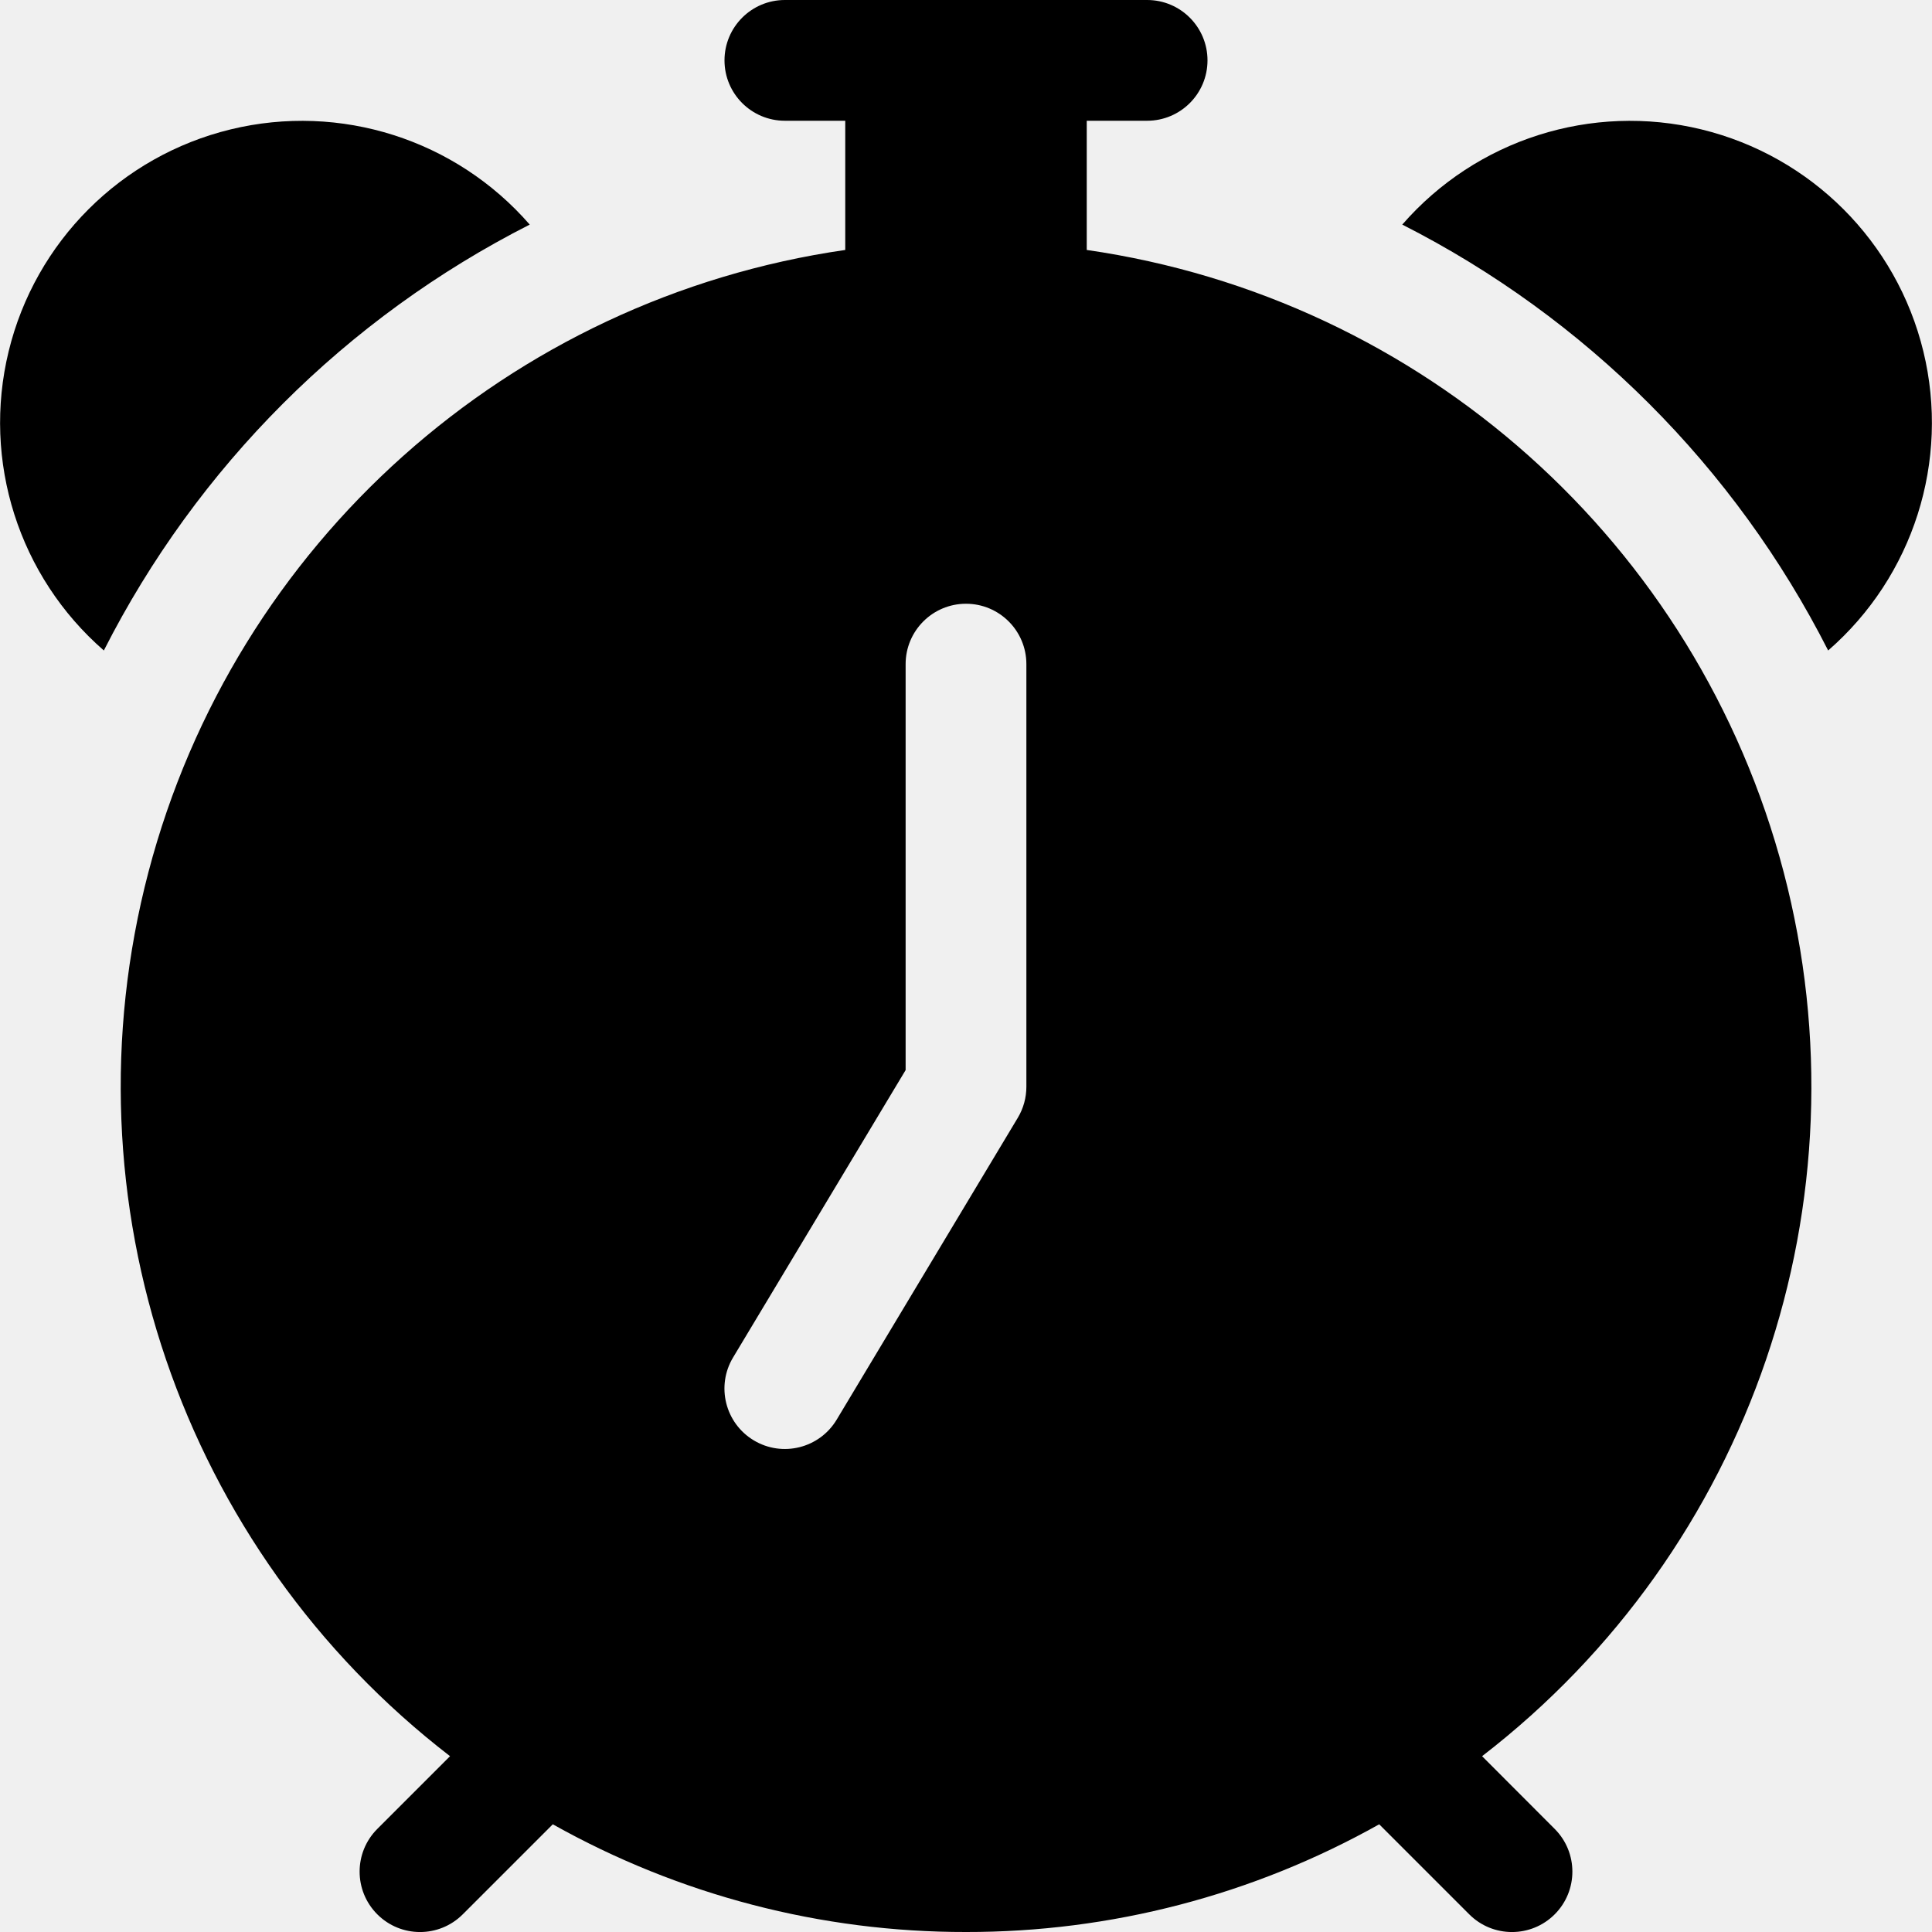
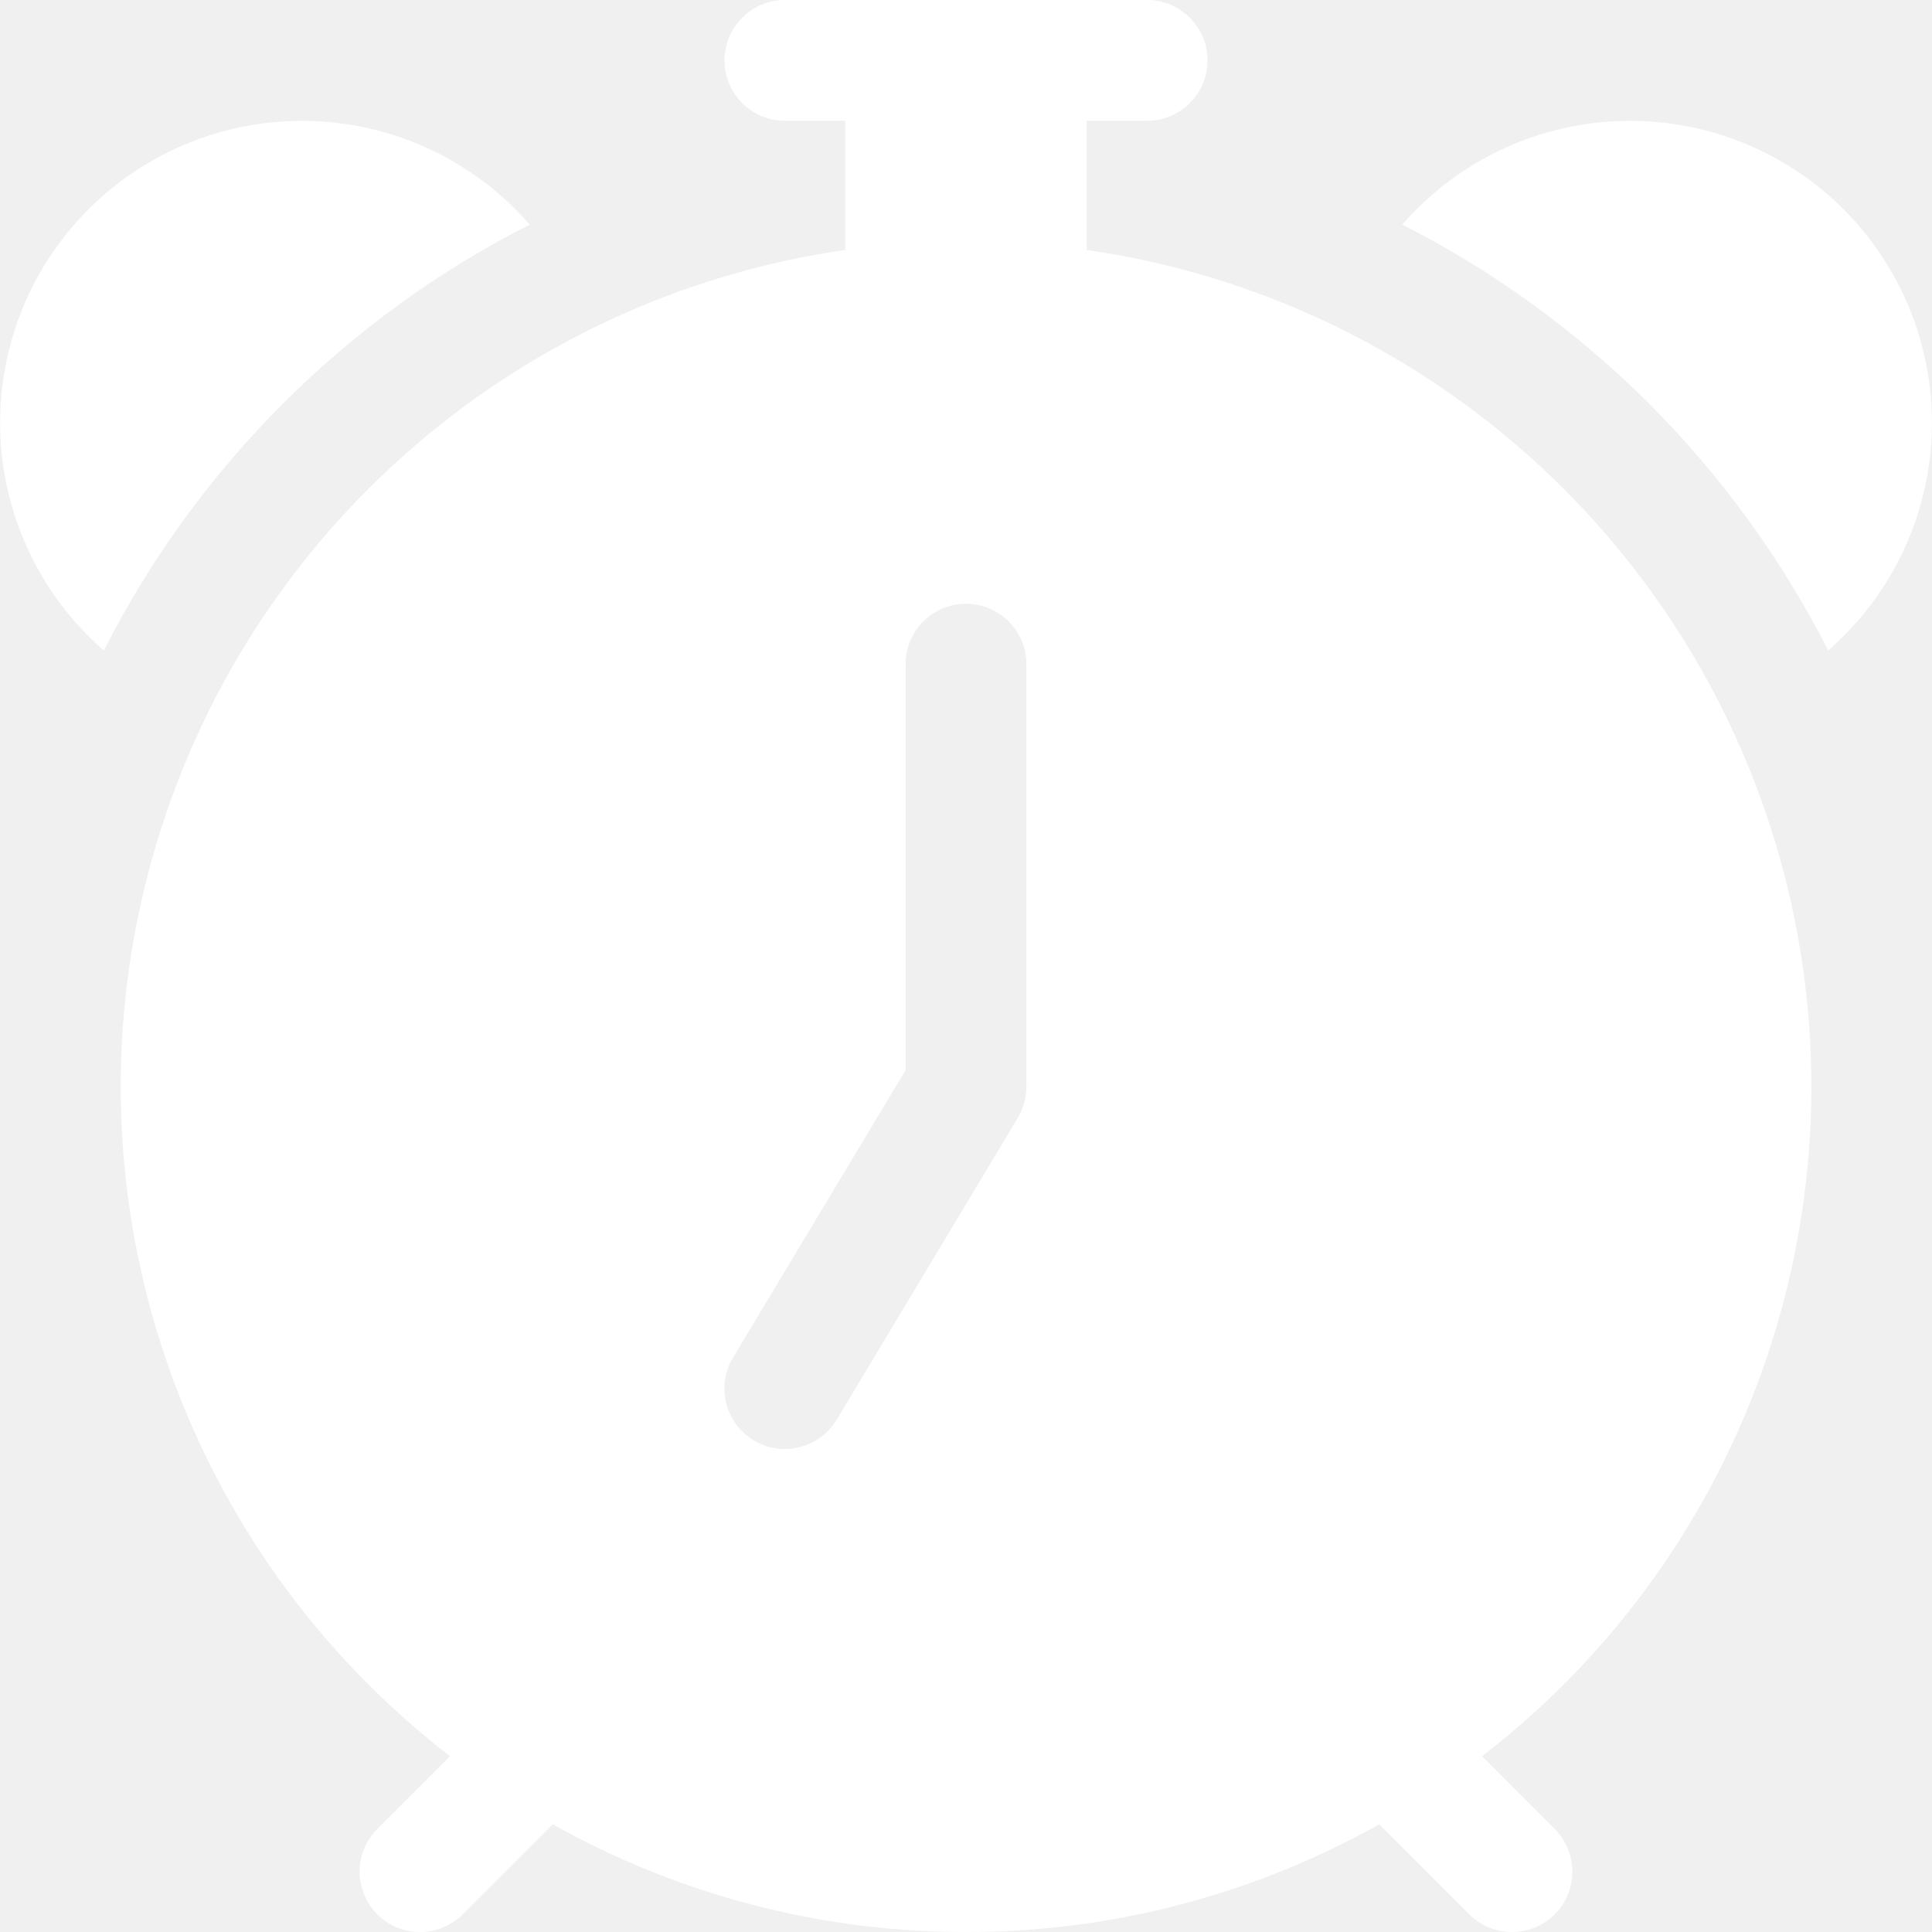
- <svg xmlns="http://www.w3.org/2000/svg" width="16" height="16" fill="currentColor" class="bi bi-alarm-fill" viewBox="0 0 16 16">
+ <svg xmlns="http://www.w3.org/2000/svg" width="16" height="16" fill="white" class="bi bi-alarm-fill" viewBox="0 0 16 16">
  <path d="M6 .5a.5.5 0 0 1 .5-.5h3a.5.5 0 0 1 0 1H9v1.07a7.001 7.001 0 0 1 3.274 12.474l.601.602a.5.5 0 0 1-.707.708l-.746-.746A6.97 6.97 0 0 1 8 16a6.97 6.97 0 0 1-3.422-.892l-.746.746a.5.5 0 0 1-.707-.708l.602-.602A7.001 7.001 0 0 1 7 2.07V1h-.5A.5.5 0 0 1 6 .5zm2.5 5a.5.5 0 0 0-1 0v3.362l-1.429 2.38a.5.5 0 1 0 .858.515l1.5-2.5A.5.5 0 0 0 8.5 9V5.5zM.86 5.387A2.5 2.5 0 1 1 4.387 1.86 8.035 8.035 0 0 0 .86 5.387zM11.613 1.86a2.5 2.5 0 1 1 3.527 3.527 8.035 8.035 0 0 0-3.527-3.527z" />
</svg>
